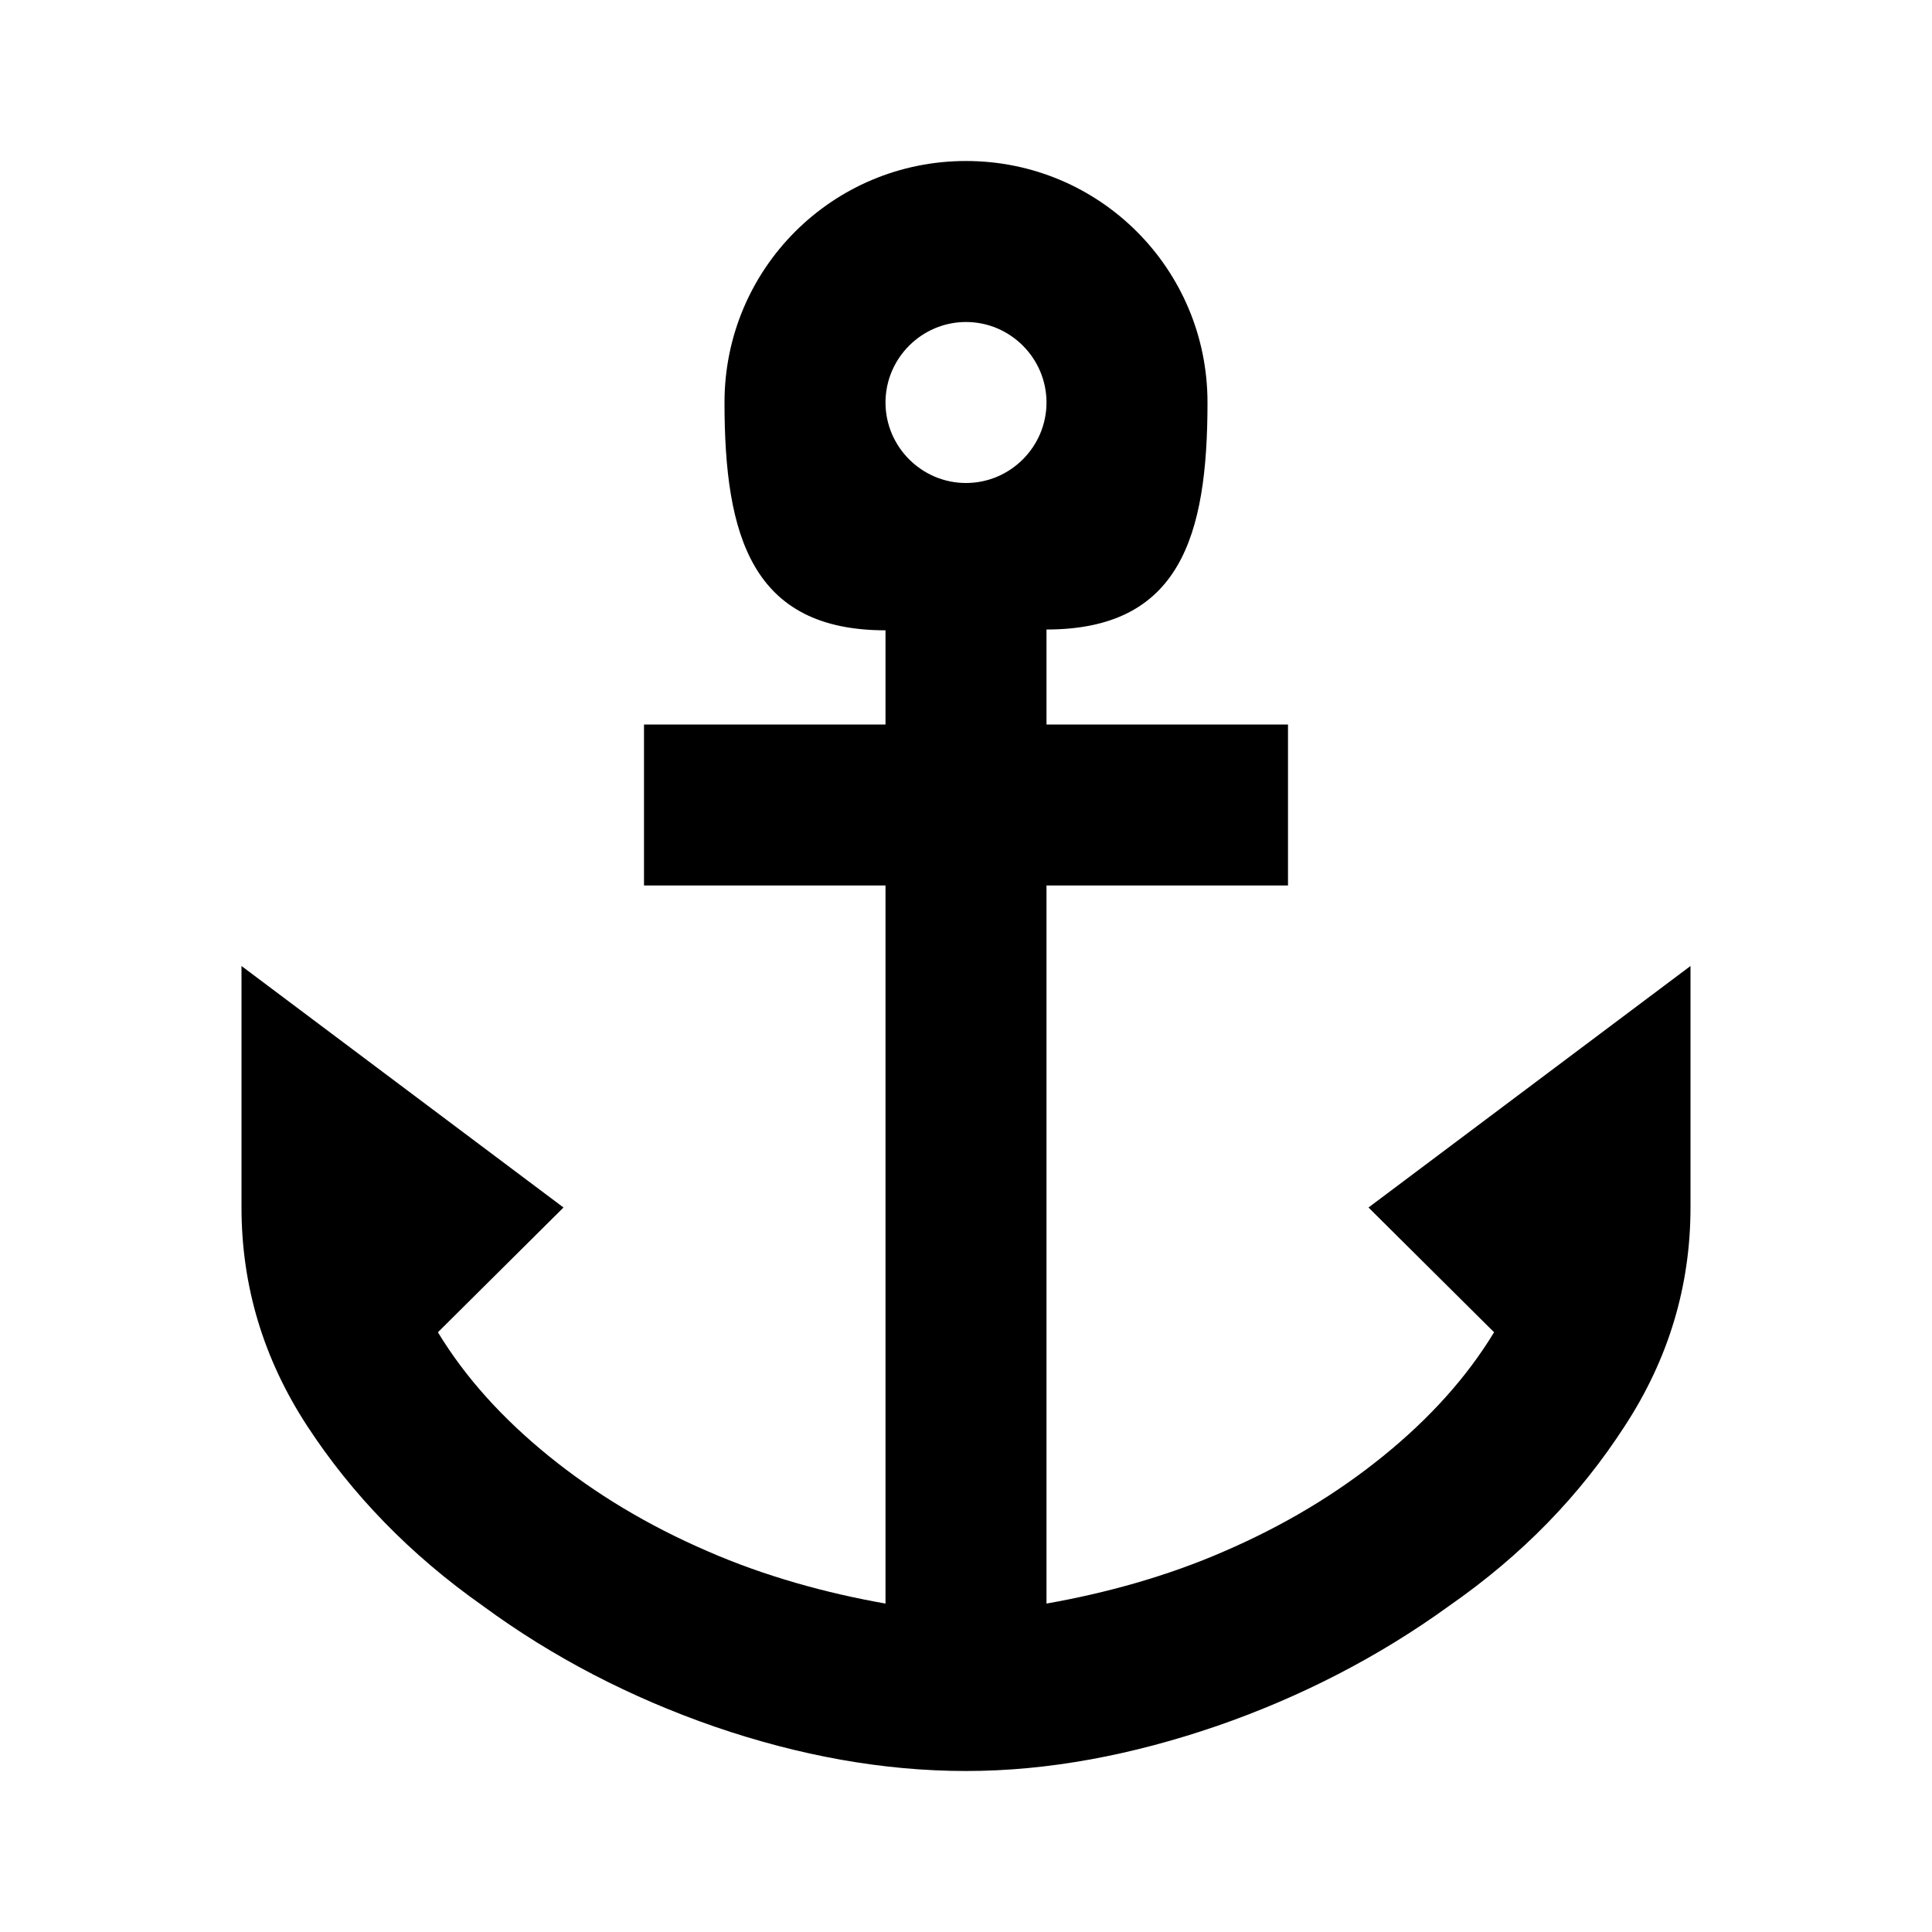
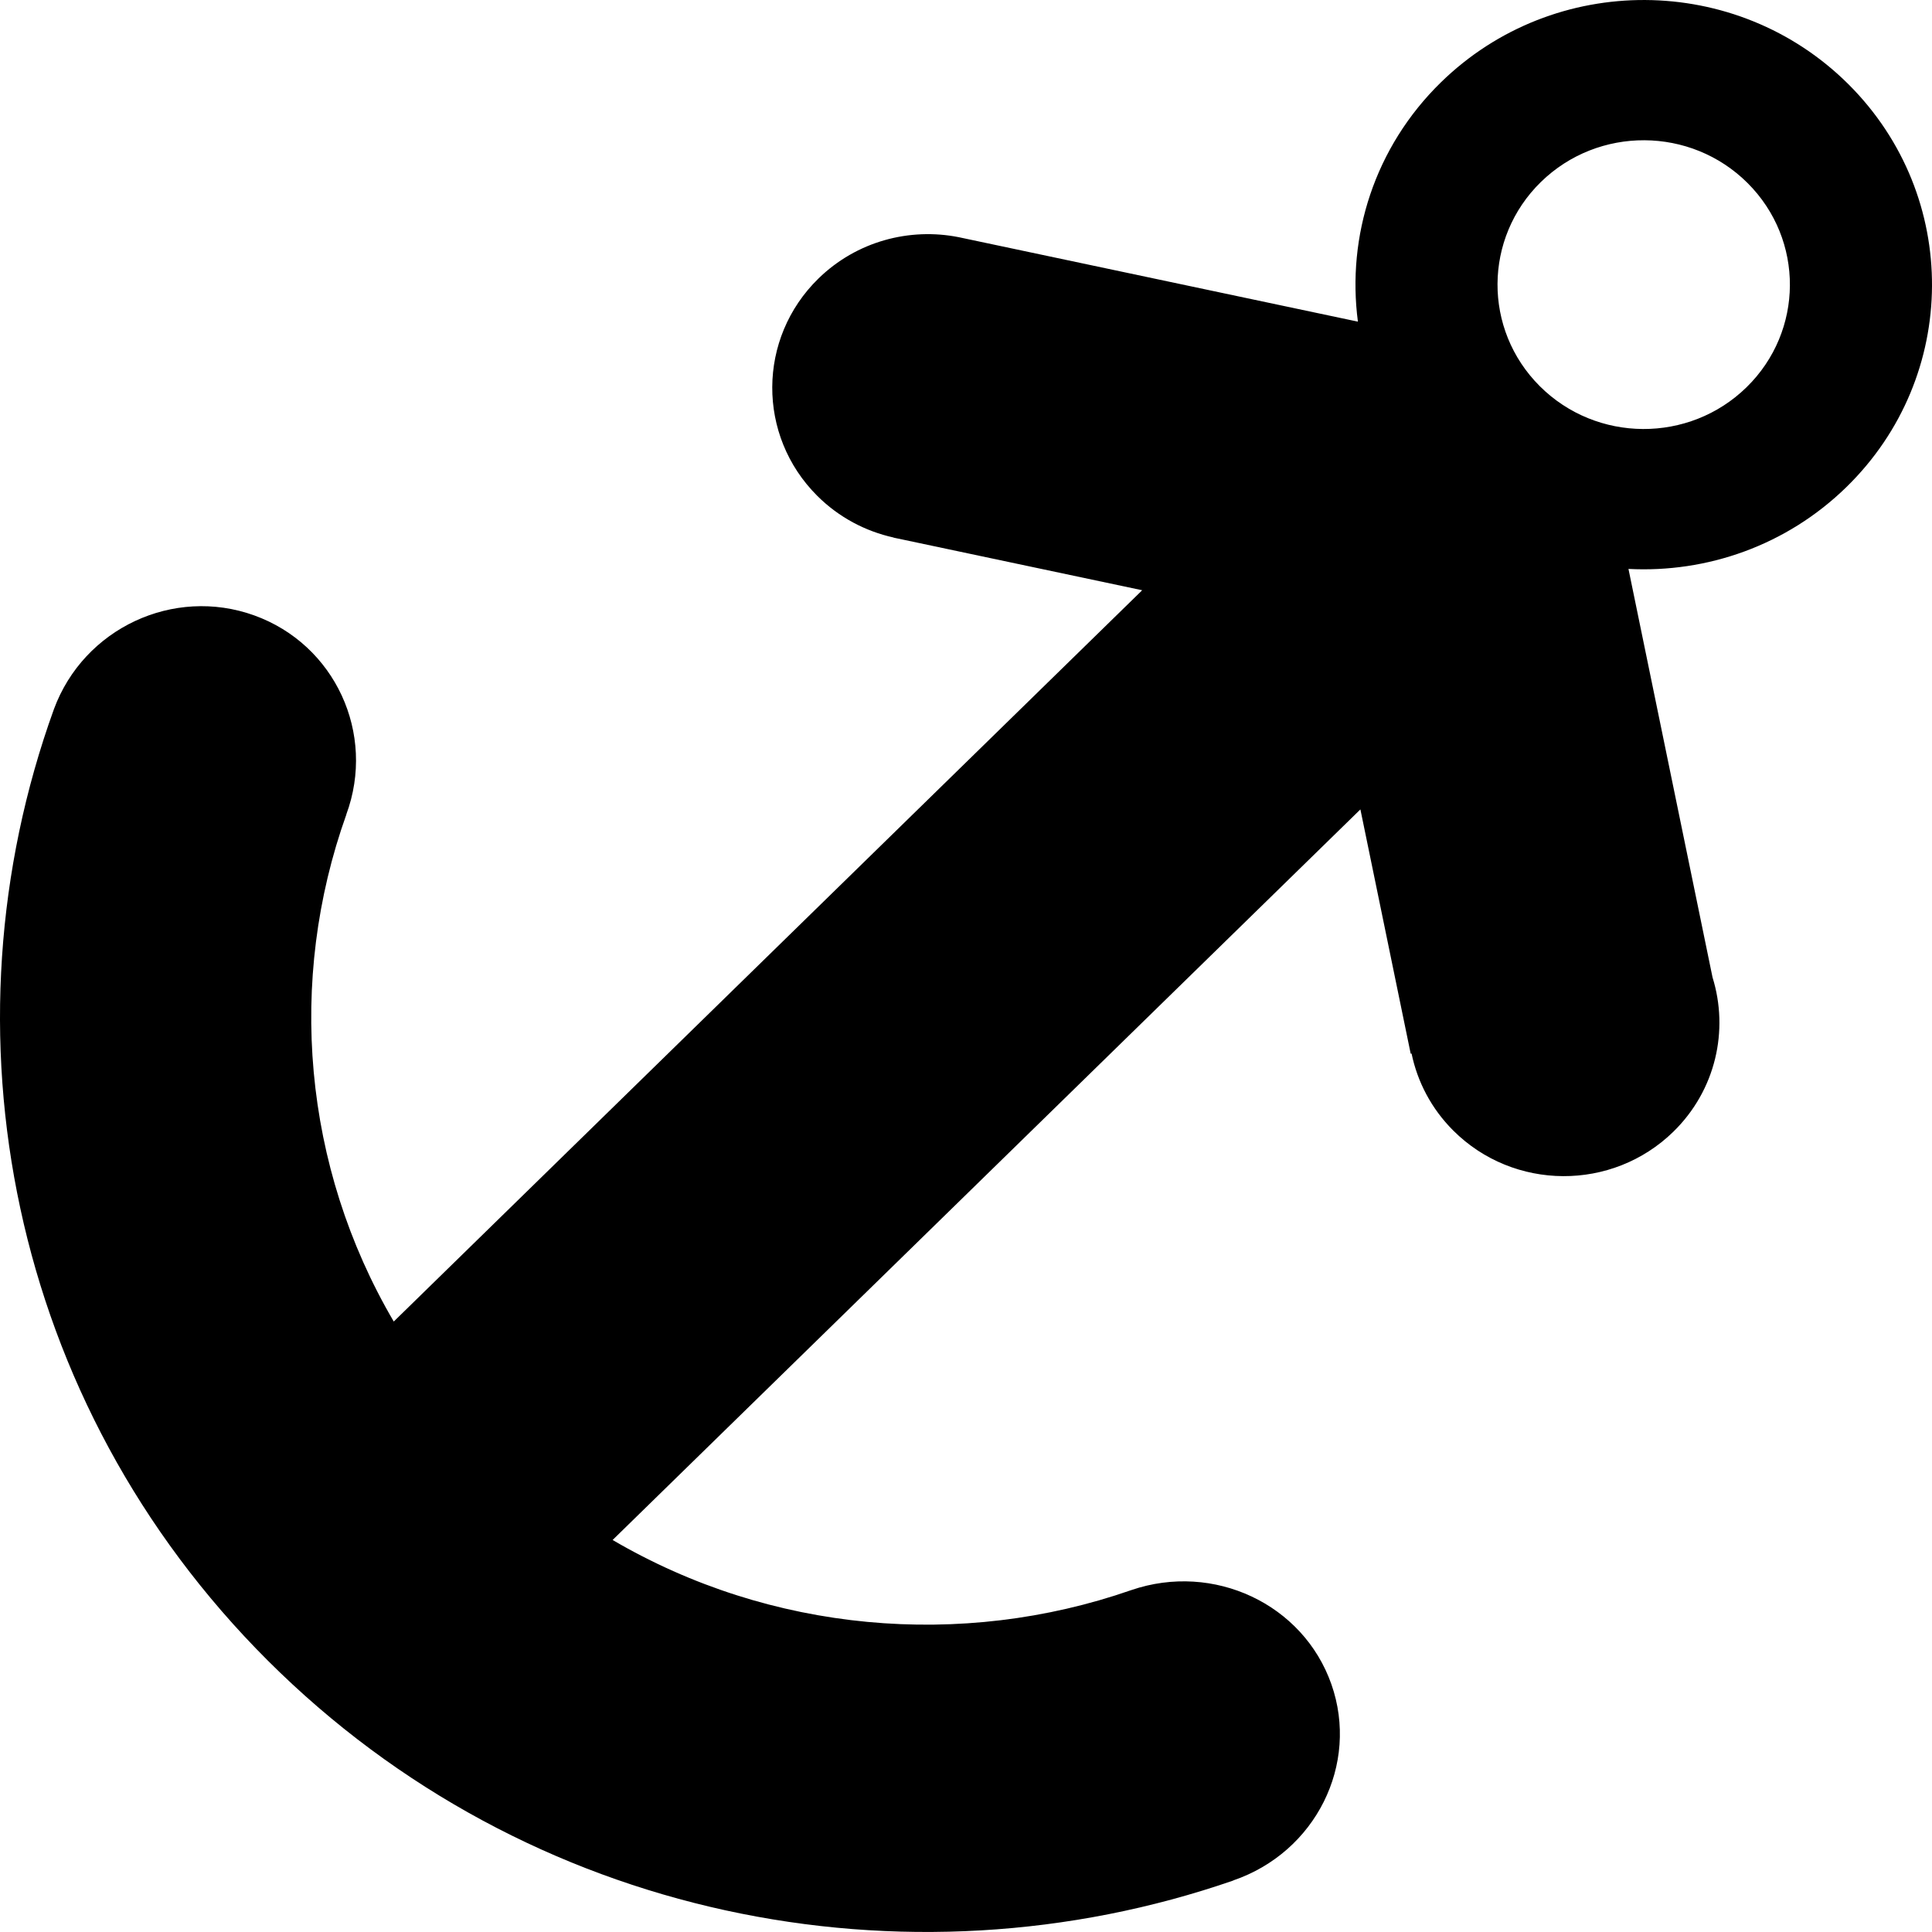
- <svg xmlns="http://www.w3.org/2000/svg" viewBox="0 0 24 24">
-   <path d="M12,2C10.34,2 9,3.34 9,5C9,6.66 9.34,7.83 11,7.83V9H8V11H11V19.92C10.26,19.79 9.5,19.58 8.79,19.27C8.05,18.95 7.4,18.56 6.82,18.09C6.24,17.62 5.78,17.11 5.44,16.55L7,15L3,12V15C3,15.97 3.27,16.88 3.82,17.72C4.37,18.56 5.09,19.31 6,19.95C6.87,20.59 7.84,21.09 8.88,21.45C9.93,21.81 10.97,22 12,22C13.03,22 14.07,21.8 15.12,21.44C16.16,21.08 17.13,20.58 18,19.95C18.92,19.31 19.63,18.57 20.18,17.72C20.73,16.88 21,15.97 21,15V12L17,15L18.56,16.55C18.22,17.11 17.76,17.62 17.18,18.09C16.6,18.56 15.95,18.95 15.21,19.27C14.5,19.58 13.74,19.79 13,19.92V11H16V9H13V7.82C14.66,7.82 15,6.66 15,5C15,3.34 13.66,2 12,2M12,4C12.55,4 13,4.45 13,5C13,5.55 12.55,6 12,6C11.45,6 11,5.55 11,5C11,4.45 11.45,4 12,4Z" />
+ <svg xmlns="http://www.w3.org/2000/svg" viewBox="0 0 512 512">
+   <path d="M381.87,21.81c-17.65,17.24-24.99,40.87-22.01,63.43l-105.77-22.38h0c-13.01-2.59-27.05,1.05-37.2,10.96-16.19,15.82-16.33,41.6-.31,57.58,5.75,5.74,12.81,9.4,20.23,11.05v.03s.98,.21,.98,.21c0,0,.01,0,.02,0l64.88,13.73L104.35,350.22c-24.11-41.1-28.27-90.44-12.56-134.37h-.02c7.92-21.43-3-45.05-24.39-52.76-21.39-7.71-45.16,3.4-53.08,24.82-30.75,85.04-11.93,183.71,56.69,252.18,68.9,68.76,169.15,88.25,255.84,58.27v-.03c21.81-7.47,33.46-30.75,26-51.99-7.46-21.25-31.19-32.42-53.02-24.95h0c-45.04,15.68-95.62,11.23-137.46-13.28l198.17-193.61,13.33,64.75,.23-.05c1.55,7.46,5.22,14.59,11.05,20.41,16.02,15.99,42.13,16.12,58.32,.31,11.29-11.03,14.75-26.9,10.39-40.91l-22.28-108.24c20.74,1.08,41.85-6.15,57.78-21.71,29.99-29.3,30.25-77.06,.57-106.68-29.68-29.61-78.05-29.87-108.04-.57Zm80.98,80.82c-15.21,14.86-39.74,14.73-54.79-.29-15.05-15.02-14.92-39.24,.29-54.11,15.21-14.86,39.74-14.73,54.79,.29,15.05,15.02,14.92,39.24-.29,54.11Z" />
</svg>
